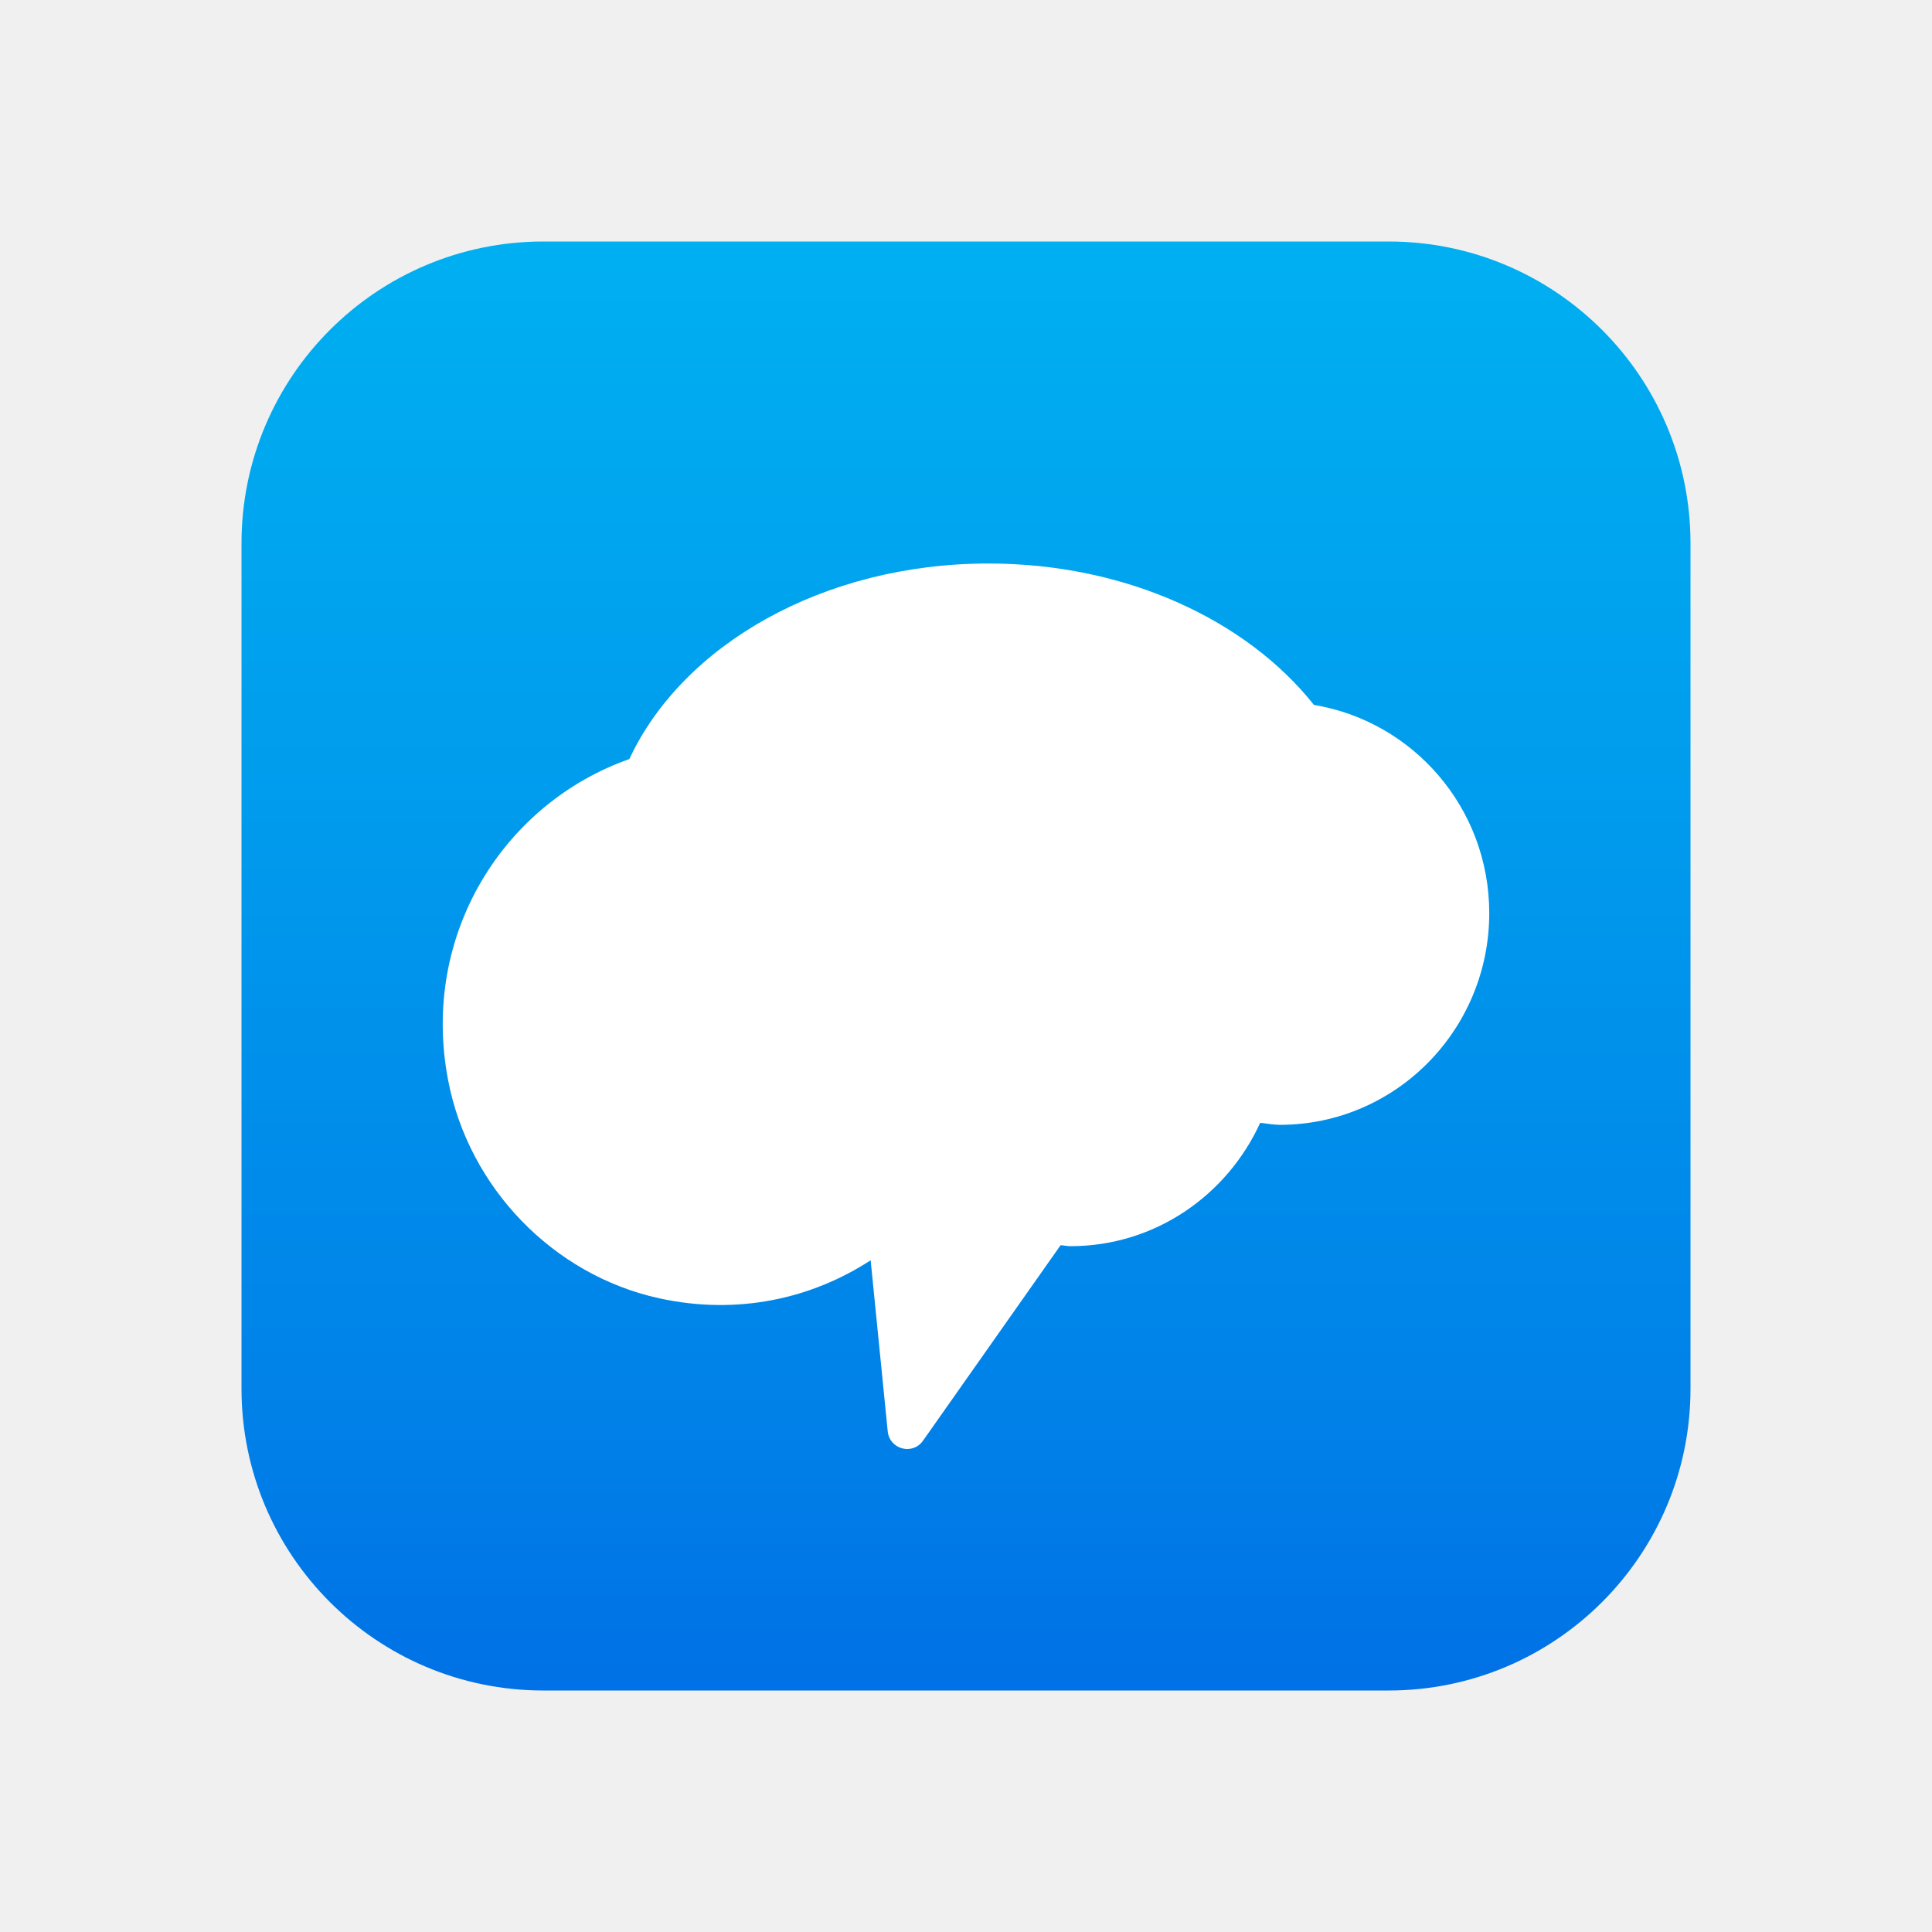
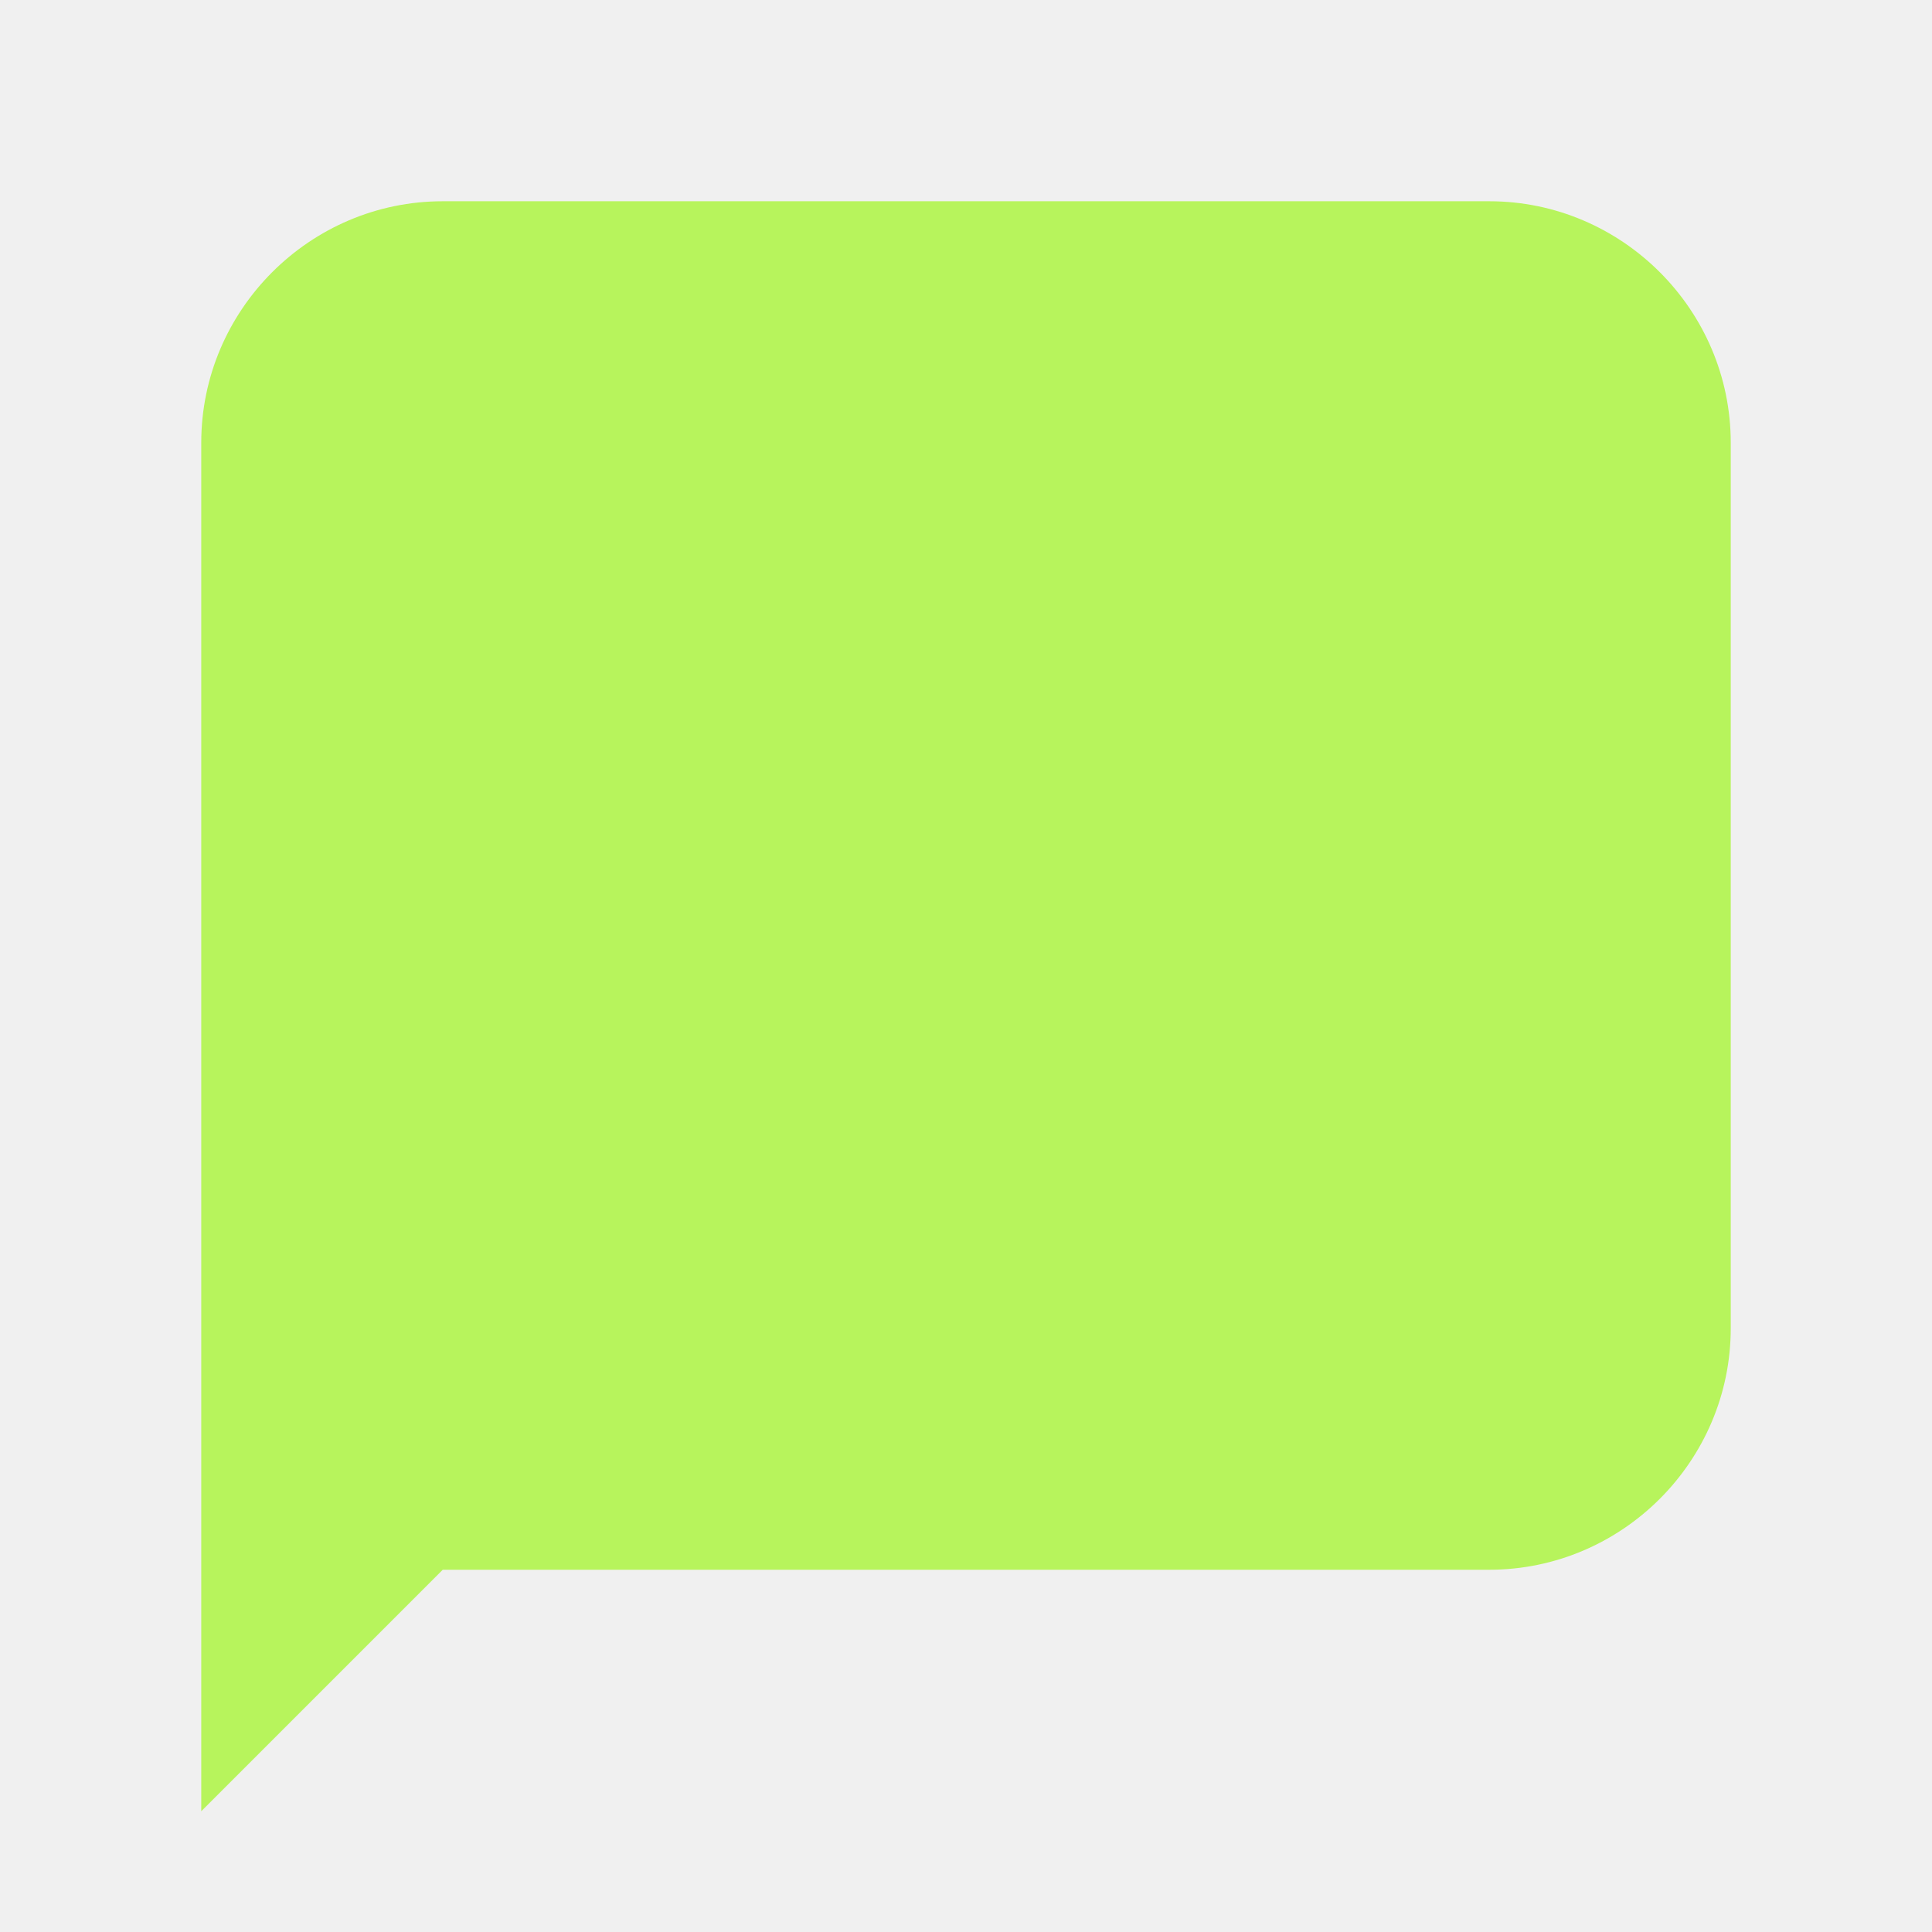
- <svg xmlns="http://www.w3.org/2000/svg" x="0px" y="0px" width="100" height="100" viewBox="0 0 48 48">
-   <linearGradient id="dL-mBE-1ZiRfH_igXjFxca_BfxcvceDl78F_gr1" x1="24" x2="24" y1="1064.905" y2="1009.836" gradientTransform="translate(0 -1014)" gradientUnits="userSpaceOnUse">
-     <stop offset="0" stop-color="#005ce2" />
-     <stop offset=".278" stop-color="#0080e8" />
-     <stop offset=".569" stop-color="#009ced" />
-     <stop offset=".82" stop-color="#00b0f1" />
-     <stop offset="1" stop-color="#00b5f2" />
-   </linearGradient>
-   <path fill="url(#dL-mBE-1ZiRfH_igXjFxca_BfxcvceDl78F_gr1)" d="M13.5,6h21c4.142,0,7.5,3.358,7.5,7.5v21c0,4.142-3.358,7.5-7.5,7.5h-21 C9.358,42,6,38.642,6,34.5v-21C6,9.358,9.358,6,13.5,6z" />
-   <path fill="#fff" d="M32.644,17.513C30.974,15.408,27.983,14,24.558,14c-4.113,0-7.604,2.028-8.922,4.859 c-3.097,1.089-5.194,4.336-4.505,7.967c0.508,2.678,2.611,4.853,5.248,5.43c1.948,0.426,3.788,0.008,5.252-0.945l0.424,4.249 c0.045,0.449,0.617,0.602,0.876,0.235l3.419-4.858c0.083,0.004,0.16,0.024,0.244,0.024c2.096,0,3.89-1.259,4.715-3.065 c0.163,0.016,0.321,0.05,0.488,0.05c2.873,0,5.203-2.355,5.203-5.26C37,20.074,35.111,17.924,32.644,17.513z" />
+ <svg xmlns="http://www.w3.org/2000/svg" x="0px" y="0px" width="100" height="100" viewBox="0,0,256,256">
+   <g fill="#b7f45c" fill-rule="nonzero" stroke="none" stroke-width="1" stroke-linecap="butt" stroke-linejoin="miter" stroke-miterlimit="10" stroke-dasharray="" stroke-dashoffset="0" font-family="none" font-weight="none" font-size="none" text-anchor="none" style="mix-blend-mode: normal">
+     <g transform="scale(5.33333,5.33333)">
+       <path d="M37,39h-26l-6,6v-34c0,-3.3 2.7,-6 6,-6h26c3.3,0 6,2.7 6,6v22c0,3.3 -2.7,6 -6,6z" />
+     </g>
+   </g>
</svg>
